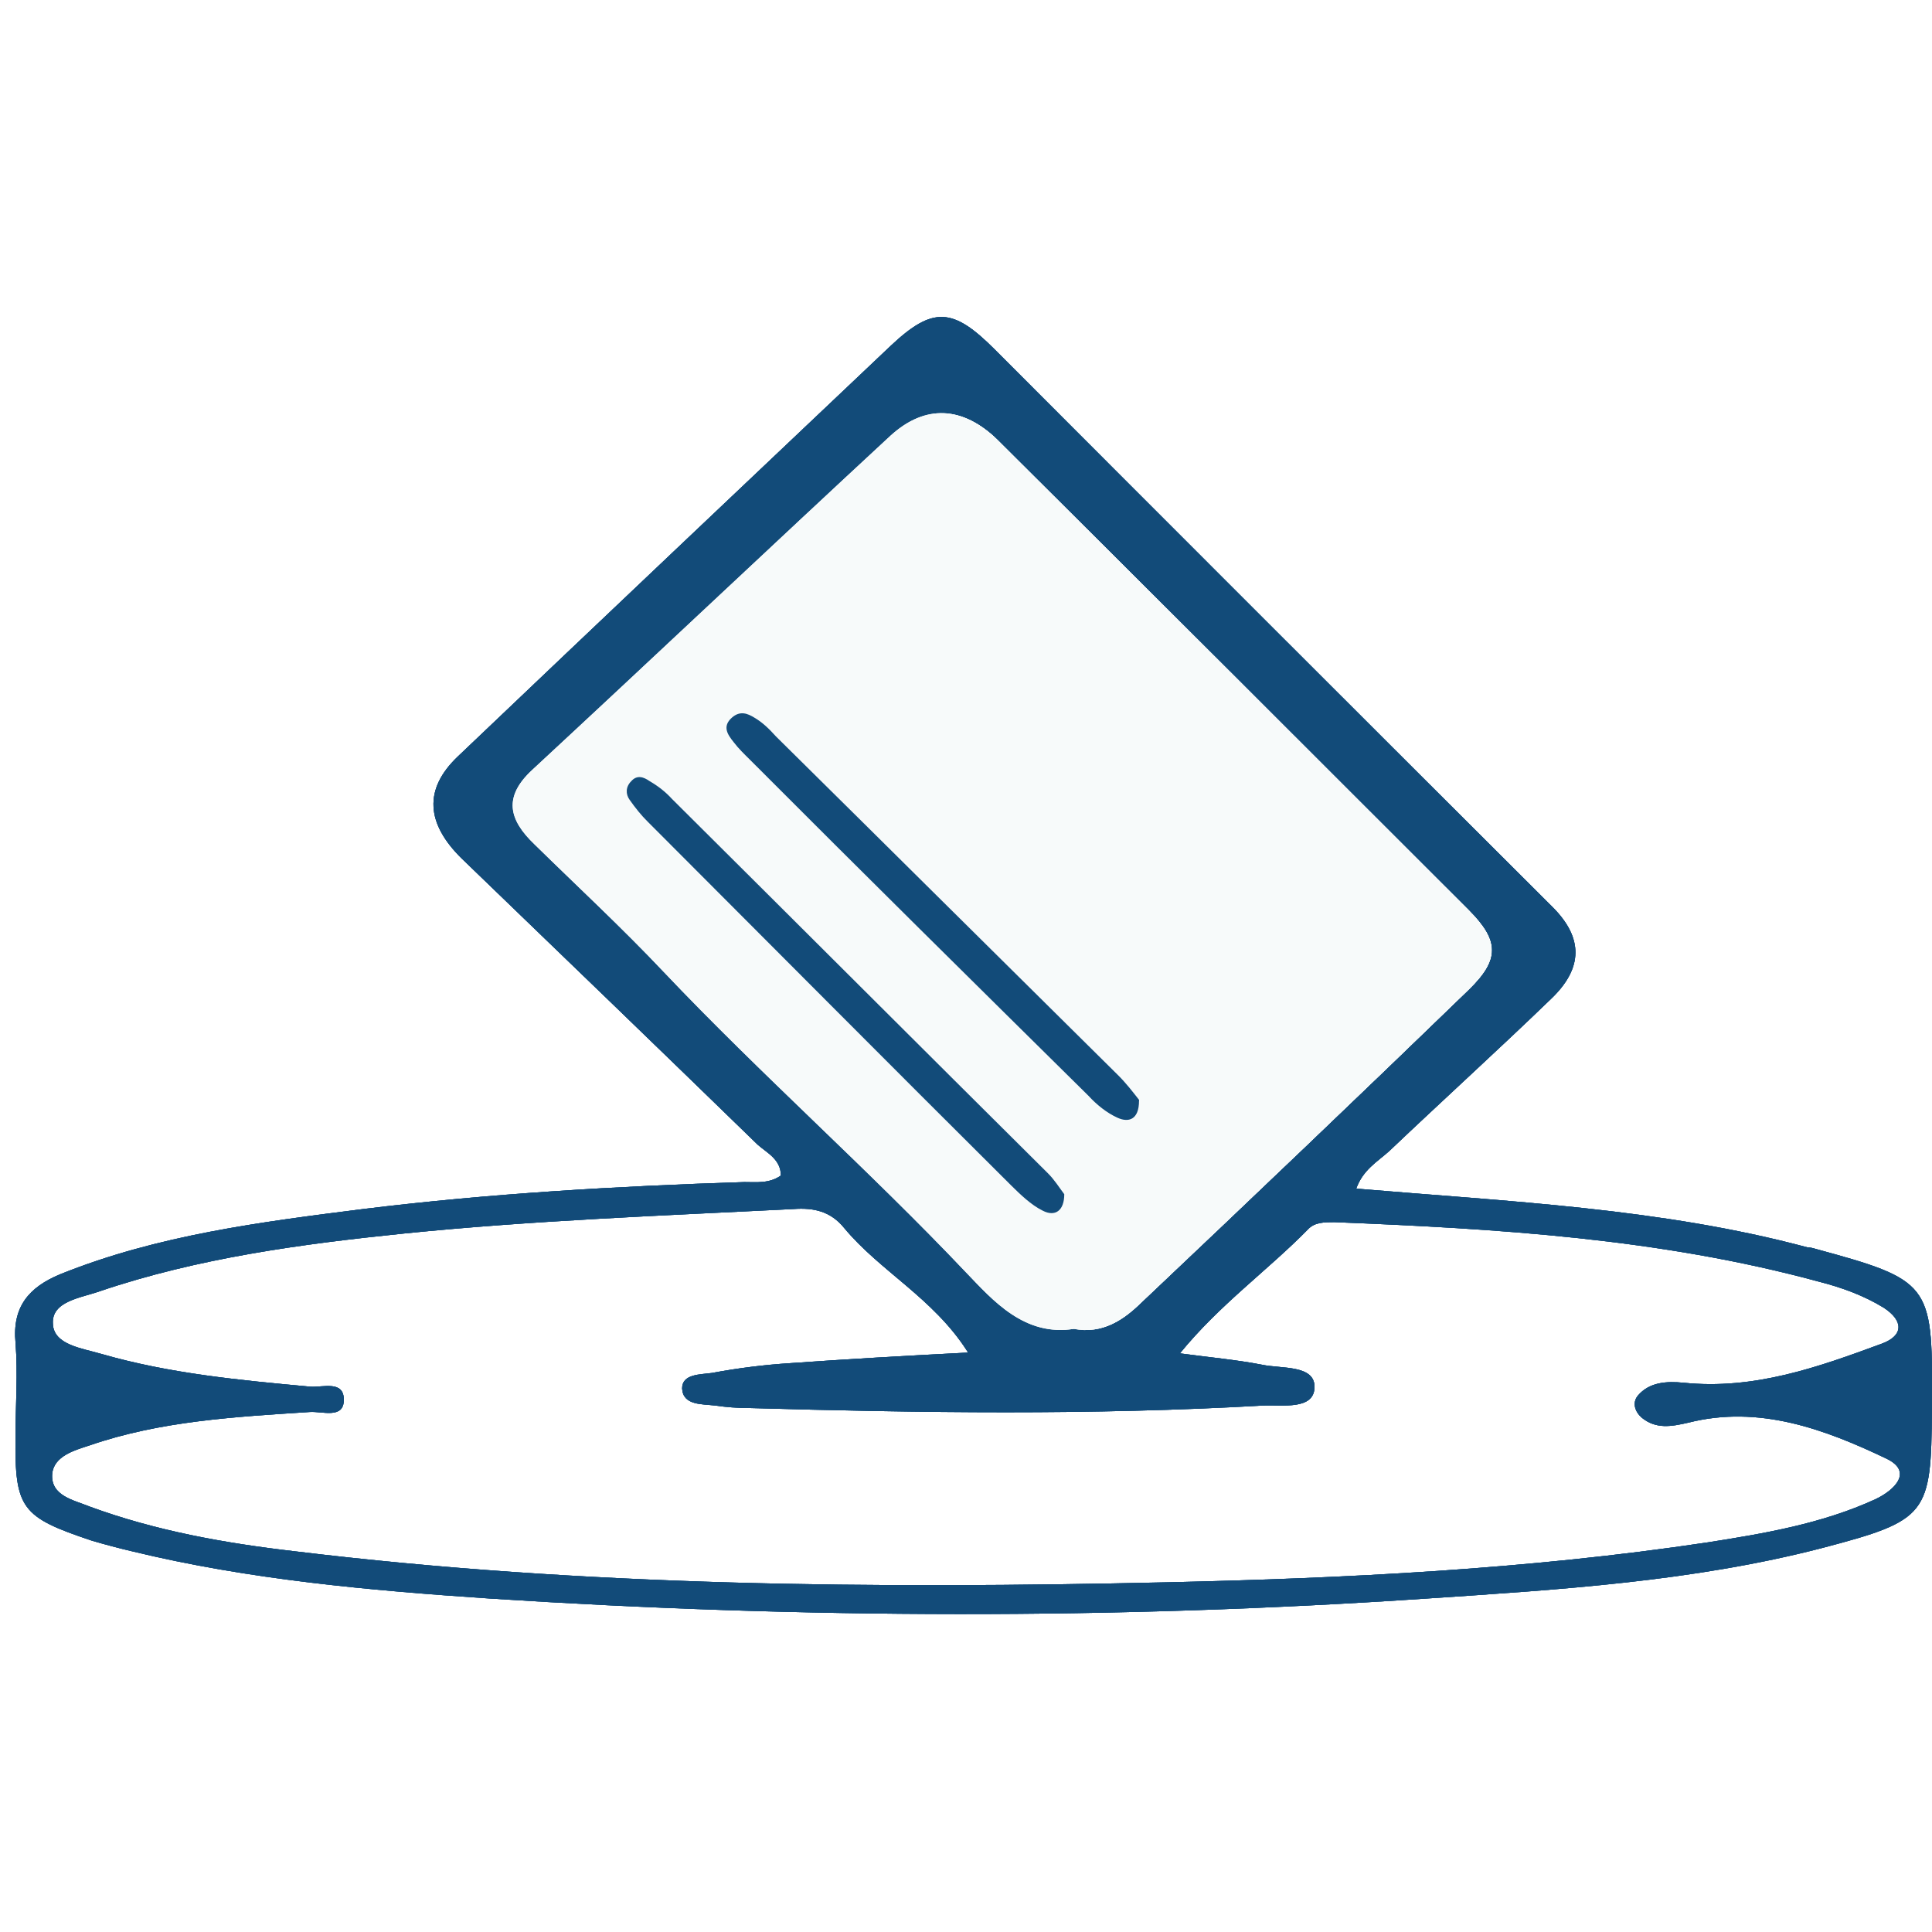
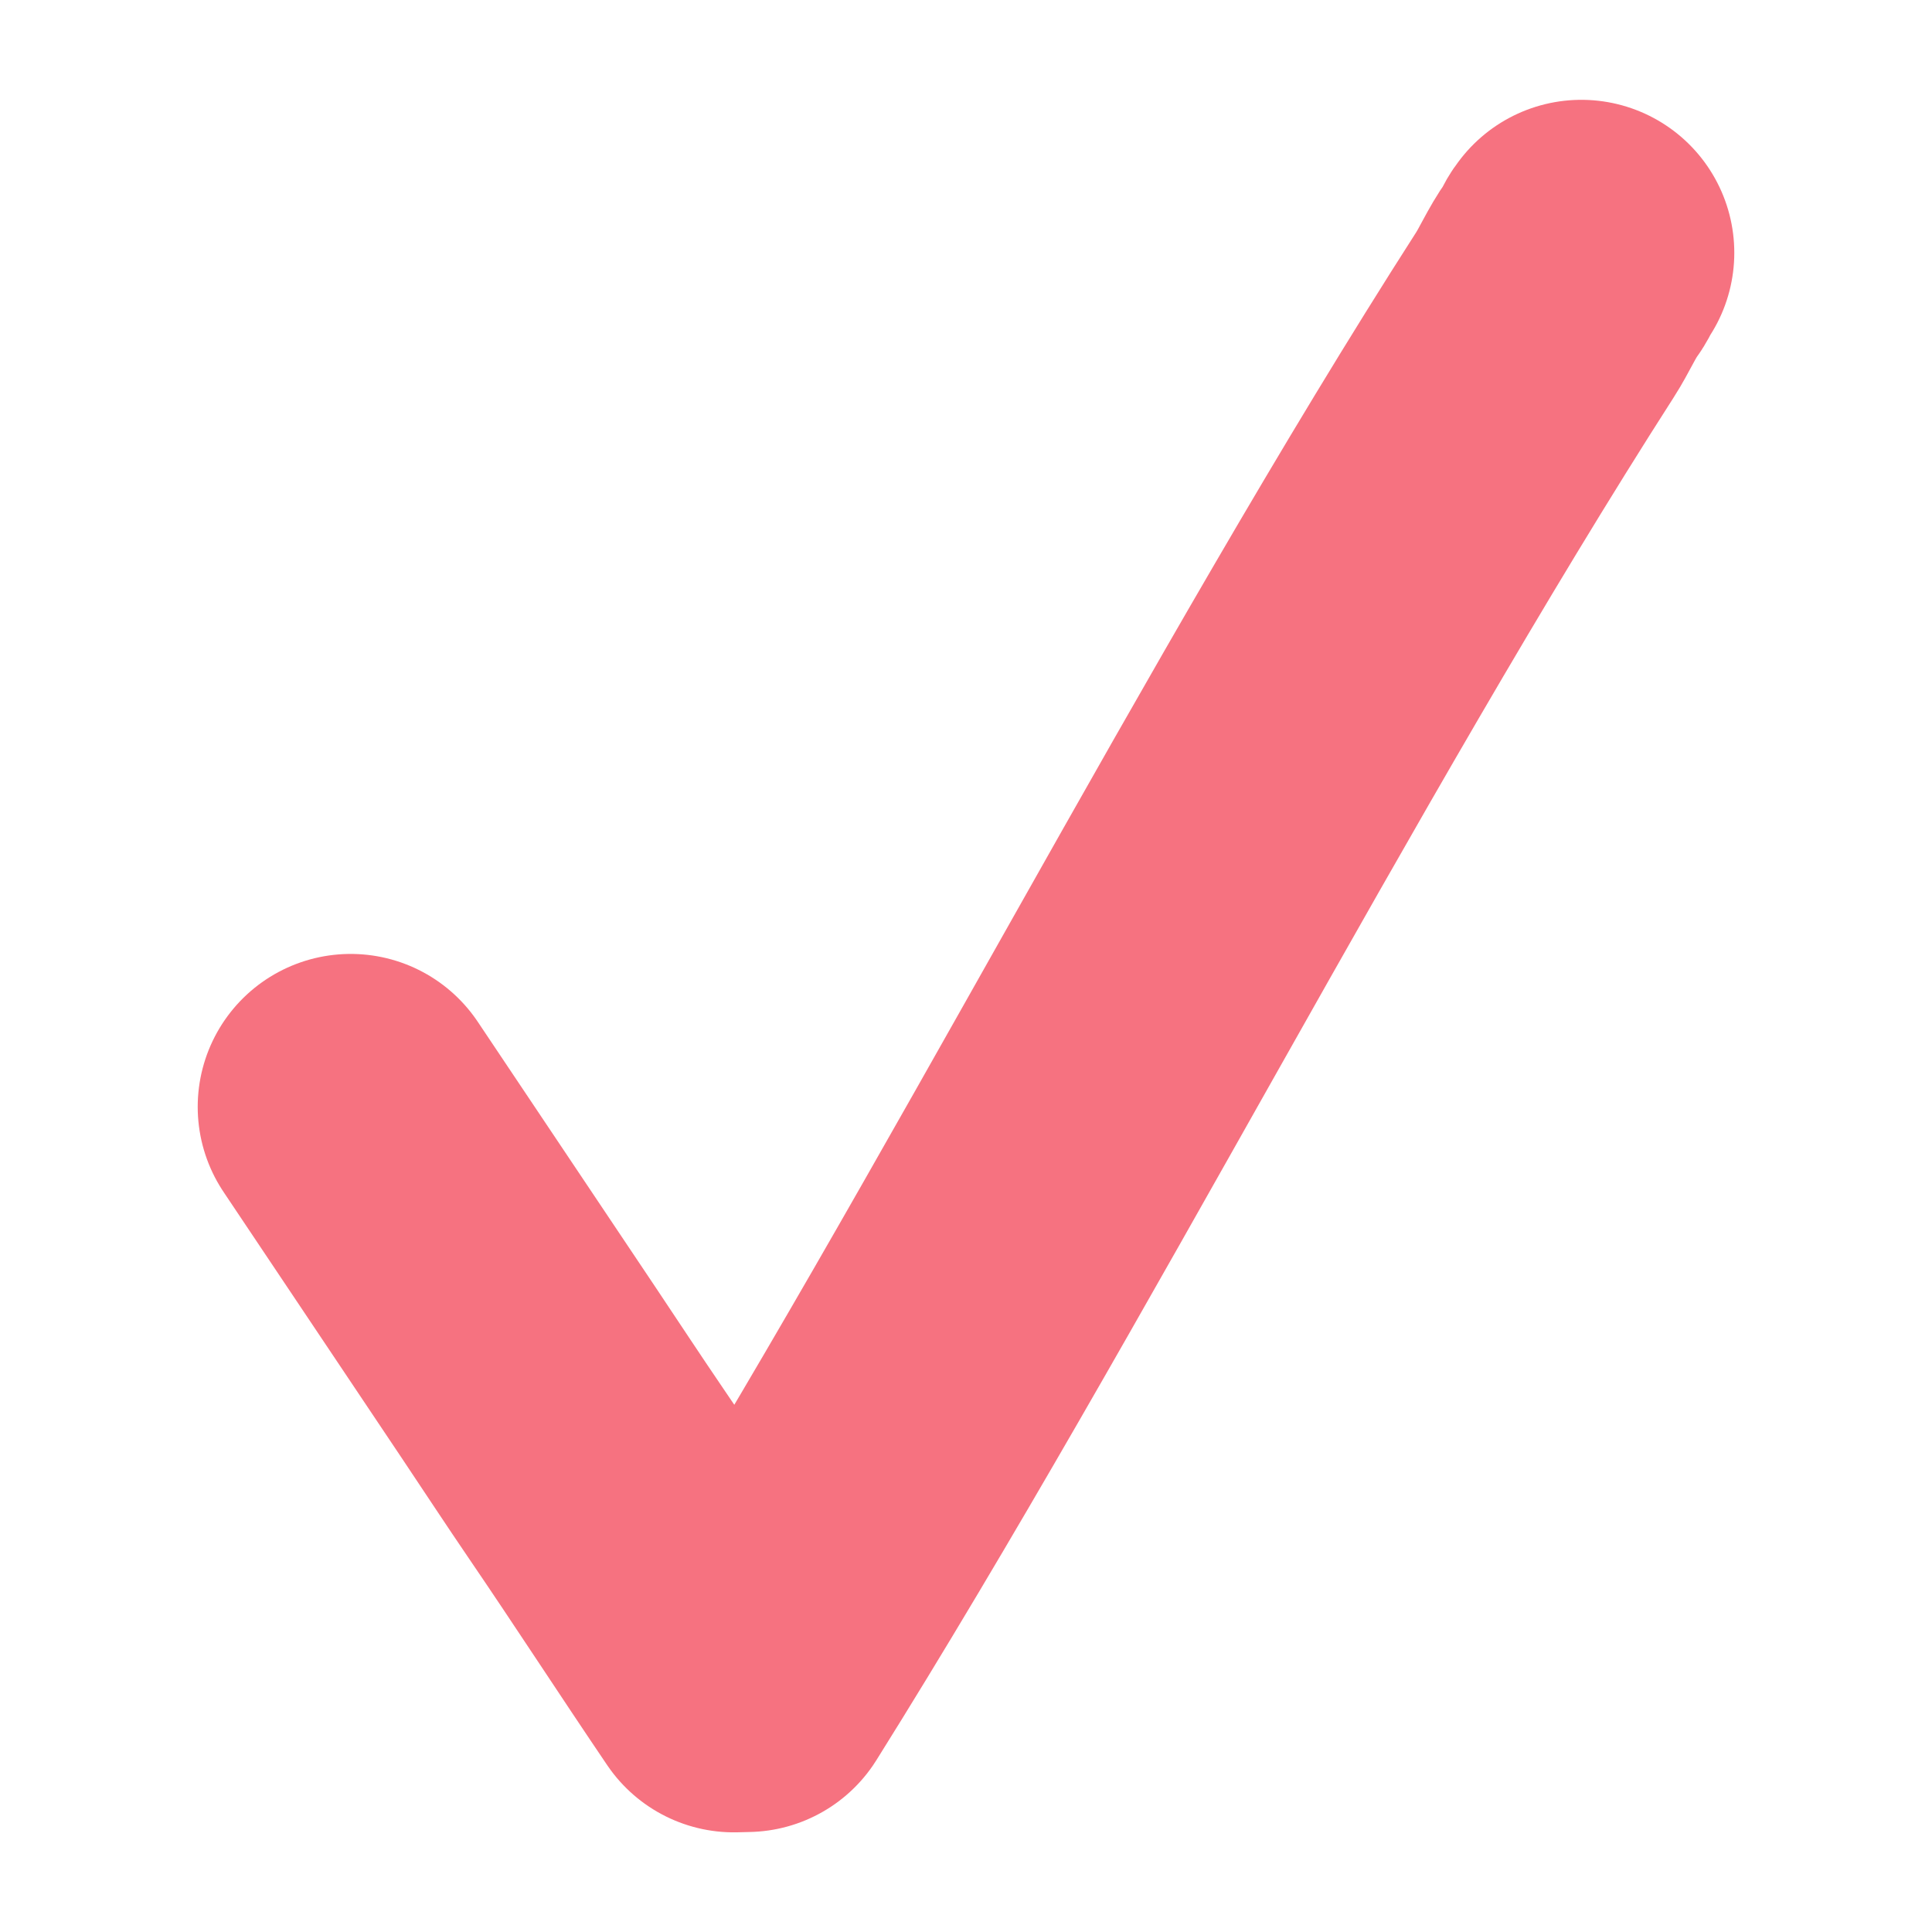
- <svg xmlns="http://www.w3.org/2000/svg" width="128" height="128" fill="none">
-   <path fill="#124B79" d="M89.836 78.748c10.187.864 20.205 1.296 29.897 3.889.164 0 .384.052.552.105 7.542 2.05 7.763 2.324 7.71 9.88v.81c-.053 6.913-.274 7.288-7.268 9.126-8.535 2.213-17.344 2.756-26.153 3.346-20.7 1.402-41.404 1.349-62.16 0-7.931-.537-15.914-1.243-23.677-3.13a50 50 0 0 1-2.645-.7c-4.68-1.565-5.122-2.108-5.064-6.913 0-2.05.163-4.157 0-6.207-.221-2.376.883-3.672 2.971-4.536 6.442-2.593 13.269-3.457 20.095-4.32 8.367-1.028 16.792-1.513 25.217-1.782.825 0 1.651.106 2.424-.432 0-1.08-.936-1.512-1.541-2.05-6.495-6.317-13.048-12.634-19.6-18.952-2.367-2.323-2.535-4.59-.274-6.75 9.524-9.072 19.106-18.14 28.683-27.213 2.808-2.645 4.128-2.54 6.884.216a22314 22314 0 0 0 36.997 36.983c1.982 1.997 2.035 3.994-.111 6.048-3.523 3.404-7.157 6.697-10.733 10.096-.773.7-1.762 1.243-2.204 2.539zM64.067 89.496c-2.256-3.509-5.78-5.29-8.146-8.15-.883-1.08-1.983-1.35-3.36-1.244-8.588.432-17.234.754-25.77 1.618-6.825.7-13.652 1.617-20.204 3.835-1.21.432-3.193.648-3.082 2.16.053 1.402 1.982 1.618 3.25 1.997 4.512 1.297 9.14 1.729 13.82 2.16.826.053 2.204-.431 2.204.865s-1.43.753-2.256.811c-4.955.322-9.909.595-14.59 2.213-.988.322-2.366.7-2.476 1.891-.11 1.46 1.43 1.728 2.477 2.16 4.407 1.618 8.972 2.43 13.652 2.972 19.159 2.323 38.428 2.482 57.644 2.05 12.001-.269 24.007-.864 35.898-2.645 3.797-.595 7.599-1.244 11.123-2.861 1.267-.596 2.534-1.834.715-2.698-4.076-1.944-8.425-3.562-13.105-2.376-1.157.268-2.146.432-3.082-.322-.442-.38-.663-.97-.274-1.46.773-.916 1.925-.969 3.029-.863 4.681.485 8.919-1.028 13.158-2.593 1.431-.537 1.431-1.512.111-2.376-1.32-.811-2.809-1.349-4.297-1.728-10.518-2.861-21.309-3.51-32.096-3.941-.662 0-1.32 0-1.761.485-2.645 2.697-5.838 4.968-8.478 8.208 2.035.27 3.797.433 5.449.754 1.267.269 3.47 0 3.47 1.46 0 1.564-2.145 1.185-3.413 1.243-11.343.648-22.74.485-34.078.163a15 15 0 0 1-2.204-.163c-.883-.106-2.145 0-2.203-1.133 0-.97 1.21-.917 1.983-1.027a43 43 0 0 1 5.174-.648c3.798-.27 7.6-.485 11.78-.701l-.052-.106zm7.105-1.459c1.925.38 3.303-.595 4.46-1.728a2581 2581 0 0 0 21.693-20.733c2.035-1.997 2.035-3.24 0-5.29A17316 17316 0 0 0 66.108 29.13c-2.257-2.213-4.791-2.376-7.048-.27-7.93 7.346-15.803 14.738-23.728 22.136-1.925 1.834-1.599 3.346.163 4.968 2.861 2.756 5.78 5.506 8.535 8.425 6.495 6.802 13.542 13.067 20.042 19.922 1.762 1.834 3.855 4.267 7.158 3.725h-.058" />
-   <path fill="#124B79" d="M89.836 78.748c10.187.864 20.205 1.296 29.897 3.889.164 0 .384.052.552.105 7.542 2.05 7.763 2.324 7.71 9.88v.81c-.053 6.913-.274 7.288-7.268 9.126-8.535 2.213-17.344 2.756-26.153 3.346-20.7 1.402-41.404 1.349-62.16 0-7.931-.537-15.914-1.243-23.677-3.13a50 50 0 0 1-2.645-.7c-4.68-1.565-5.122-2.108-5.064-6.913 0-2.05.163-4.157 0-6.207-.221-2.376.883-3.672 2.971-4.536 6.442-2.593 13.269-3.457 20.095-4.32 8.367-1.028 16.792-1.513 25.217-1.782.825 0 1.651.106 2.424-.432 0-1.08-.936-1.512-1.541-2.05-6.495-6.317-13.048-12.634-19.6-18.952-2.367-2.323-2.535-4.59-.274-6.75 9.524-9.072 19.106-18.14 28.683-27.213 2.808-2.645 4.128-2.54 6.884.216a22314 22314 0 0 0 36.997 36.983c1.982 1.997 2.035 3.994-.111 6.048-3.523 3.404-7.157 6.697-10.733 10.096-.773.7-1.762 1.243-2.204 2.539zM64.067 89.496c-2.256-3.509-5.78-5.29-8.146-8.15-.883-1.08-1.983-1.35-3.36-1.244-8.588.432-17.234.754-25.77 1.618-6.825.7-13.652 1.617-20.204 3.835-1.21.432-3.193.648-3.082 2.16.053 1.402 1.982 1.618 3.25 1.997 4.512 1.297 9.14 1.729 13.82 2.16.826.053 2.204-.431 2.204.865s-1.43.753-2.256.811c-4.955.322-9.909.595-14.59 2.213-.988.322-2.366.7-2.476 1.891-.11 1.46 1.43 1.728 2.477 2.16 4.407 1.618 8.972 2.43 13.652 2.972 19.159 2.323 38.428 2.482 57.644 2.05 12.001-.269 24.007-.864 35.898-2.645 3.797-.595 7.599-1.244 11.123-2.861 1.267-.596 2.534-1.834.715-2.698-4.076-1.944-8.425-3.562-13.105-2.376-1.157.268-2.146.432-3.082-.322-.442-.38-.663-.97-.274-1.46.773-.916 1.925-.969 3.029-.863 4.681.485 8.919-1.028 13.158-2.593 1.431-.537 1.431-1.512.111-2.376-1.32-.811-2.809-1.349-4.297-1.728-10.518-2.861-21.309-3.51-32.096-3.941-.662 0-1.32 0-1.761.485-2.645 2.697-5.838 4.968-8.478 8.208 2.035.27 3.797.433 5.449.754 1.267.269 3.47 0 3.47 1.46 0 1.564-2.145 1.185-3.413 1.243-11.343.648-22.74.485-34.078.163a15 15 0 0 1-2.204-.163c-.883-.106-2.145 0-2.203-1.133 0-.97 1.21-.917 1.983-1.027a43 43 0 0 1 5.174-.648c3.798-.27 7.6-.485 11.78-.701l-.052-.106zm7.105-1.459c1.925.38 3.303-.595 4.46-1.728a2581 2581 0 0 0 21.693-20.733c2.035-1.997 2.035-3.24 0-5.29A17316 17316 0 0 0 66.108 29.13c-2.257-2.213-4.791-2.376-7.048-.27-7.93 7.346-15.803 14.738-23.728 22.136-1.925 1.834-1.599 3.346.163 4.968 2.861 2.756 5.78 5.506 8.535 8.425 6.495 6.802 13.542 13.067 20.042 19.922 1.762 1.834 3.855 4.267 7.158 3.725h-.058" />
-   <path fill="#124B79" d="M89.836 78.748c10.187.864 20.205 1.296 29.897 3.889.164 0 .384.052.552.105 7.542 2.05 7.763 2.324 7.71 9.88v.81c-.053 6.913-.274 7.288-7.268 9.126-8.535 2.213-17.344 2.756-26.153 3.346-20.7 1.402-41.404 1.349-62.16 0-7.931-.537-15.914-1.243-23.677-3.13a50 50 0 0 1-2.645-.7c-4.68-1.565-5.122-2.108-5.064-6.913 0-2.05.163-4.157 0-6.207-.221-2.376.883-3.672 2.971-4.536 6.442-2.593 13.269-3.457 20.095-4.32 8.367-1.028 16.792-1.513 25.217-1.782.825 0 1.651.106 2.424-.432 0-1.08-.936-1.512-1.541-2.05-6.495-6.317-13.048-12.634-19.6-18.952-2.367-2.323-2.535-4.59-.274-6.75 9.524-9.072 19.106-18.14 28.683-27.213 2.808-2.645 4.128-2.54 6.884.216a22314 22314 0 0 0 36.997 36.983c1.982 1.997 2.035 3.994-.111 6.048-3.523 3.404-7.157 6.697-10.733 10.096-.773.7-1.762 1.243-2.204 2.539zM64.067 89.496c-2.256-3.509-5.78-5.29-8.146-8.15-.883-1.08-1.983-1.35-3.36-1.244-8.588.432-17.234.754-25.77 1.618-6.825.7-13.652 1.617-20.204 3.835-1.21.432-3.193.648-3.082 2.16.053 1.402 1.982 1.618 3.25 1.997 4.512 1.297 9.14 1.729 13.82 2.16.826.053 2.204-.431 2.204.865s-1.43.753-2.256.811c-4.955.322-9.909.595-14.59 2.213-.988.322-2.366.7-2.476 1.891-.11 1.46 1.43 1.728 2.477 2.16 4.407 1.618 8.972 2.43 13.652 2.972 19.159 2.323 38.428 2.482 57.644 2.05 12.001-.269 24.007-.864 35.898-2.645 3.797-.595 7.599-1.244 11.123-2.861 1.267-.596 2.534-1.834.715-2.698-4.076-1.944-8.425-3.562-13.105-2.376-1.157.268-2.146.432-3.082-.322-.442-.38-.663-.97-.274-1.46.773-.916 1.925-.969 3.029-.863 4.681.485 8.919-1.028 13.158-2.593 1.431-.537 1.431-1.512.111-2.376-1.32-.811-2.809-1.349-4.297-1.728-10.518-2.861-21.309-3.51-32.096-3.941-.662 0-1.32 0-1.761.485-2.645 2.697-5.838 4.968-8.478 8.208 2.035.27 3.797.433 5.449.754 1.267.269 3.47 0 3.47 1.46 0 1.564-2.145 1.185-3.413 1.243-11.343.648-22.74.485-34.078.163a15 15 0 0 1-2.204-.163c-.883-.106-2.145 0-2.203-1.133 0-.97 1.21-.917 1.983-1.027a43 43 0 0 1 5.174-.648c3.798-.27 7.6-.485 11.78-.701l-.052-.106zm7.105-1.459c1.925.38 3.303-.595 4.46-1.728a2581 2581 0 0 0 21.693-20.733c2.035-1.997 2.035-3.24 0-5.29A17316 17316 0 0 0 66.108 29.13c-2.257-2.213-4.791-2.376-7.048-.27-7.93 7.346-15.803 14.738-23.728 22.136-1.925 1.834-1.599 3.346.163 4.968 2.861 2.756 5.78 5.506 8.535 8.425 6.495 6.802 13.542 13.067 20.042 19.922 1.762 1.834 3.855 4.267 7.158 3.725h-.058" />
-   <path fill="#F7FAFA" d="M71.172 88.037c-3.303.538-5.396-1.891-7.157-3.725-6.495-6.855-13.543-13.067-20.042-19.922-2.751-2.914-5.67-5.616-8.535-8.425-1.762-1.675-2.094-3.187-.164-4.968 7.93-7.345 15.803-14.795 23.729-22.135 2.314-2.107 4.79-1.944 7.047.269 10.46 10.364 20.81 20.786 31.217 31.155 2.036 2.05 2.093 3.293 0 5.29-7.157 6.965-14.425 13.82-21.693 20.733-1.21 1.133-2.535 2.107-4.46 1.728h.058m-.662-8.91c-.332-.431-.663-.97-1.1-1.401a9319 9319 0 0 0-24.885-24.78c-.442-.432-.99-.811-1.489-1.186-.383-.269-.825-.432-1.21 0-.33.38-.383.864-.11 1.243.384.485.773 1.028 1.21 1.46 7.983 8.045 16.02 16.033 24.06 24.079.662.648 1.32 1.296 2.093 1.675.826.432 1.378 0 1.43-1.08zm4.954-6.206c-.384-.485-.884-1.133-1.43-1.676-7.542-7.503-15.089-14.953-22.63-22.408a16 16 0 0 0-1.43-1.244c-.442-.321-.99-.485-1.489 0-.662.596-.274 1.133.11 1.618.332.432.716.811 1.1 1.186 7.489 7.397 14.92 14.848 22.408 22.245.552.538 1.21 1.133 1.925 1.46s1.488.163 1.43-1.133v-.053z" />
-   <path fill="#F7FAFA" d="M71.172 88.037c-3.303.538-5.396-1.891-7.157-3.725-6.495-6.855-13.543-13.067-20.042-19.922-2.751-2.914-5.67-5.616-8.535-8.425-1.762-1.675-2.094-3.187-.164-4.968 7.93-7.345 15.803-14.795 23.729-22.135 2.314-2.107 4.79-1.944 7.047.269 10.46 10.364 20.81 20.786 31.217 31.155 2.036 2.05 2.093 3.293 0 5.29-7.157 6.965-14.425 13.82-21.693 20.733-1.21 1.133-2.535 2.107-4.46 1.728h.058m-.662-8.91c-.332-.431-.663-.97-1.1-1.401a9319 9319 0 0 0-24.885-24.78c-.442-.432-.99-.811-1.489-1.186-.383-.269-.825-.432-1.21 0-.33.38-.383.864-.11 1.243.384.485.773 1.028 1.21 1.46 7.983 8.045 16.02 16.033 24.06 24.079.662.648 1.32 1.296 2.093 1.675.826.432 1.378 0 1.43-1.08zm4.954-6.206c-.384-.485-.884-1.133-1.43-1.676-7.542-7.503-15.089-14.953-22.63-22.408a16 16 0 0 0-1.43-1.244c-.442-.321-.99-.485-1.489 0-.662.596-.274 1.133.11 1.618.332.432.716.811 1.1 1.186 7.489 7.397 14.92 14.848 22.408 22.245.552.538 1.21 1.133 1.925 1.46s1.488.163 1.43-1.133v-.053z" />
-   <path fill="#124B79" d="M70.51 79.128c0 1.08-.605 1.512-1.431 1.08-.773-.38-1.488-1.08-2.093-1.676-8.036-7.992-16.02-16.033-24.06-24.079-.441-.432-.826-.917-1.21-1.46-.273-.378-.273-.863.11-1.242.385-.433.827-.27 1.21 0 .553.321 1.047.7 1.489 1.185 8.314 8.262 16.57 16.523 24.885 24.78.442.432.773.97 1.1 1.402zm4.954-6.207c0 1.296-.716 1.459-1.43 1.132-.716-.326-1.379-.864-1.926-1.459C64.62 65.197 57.131 57.799 49.7 50.349c-.384-.38-.773-.754-1.1-1.186-.384-.485-.773-1.027-.11-1.618.552-.485 1.046-.269 1.488 0 .552.322.989.754 1.43 1.244 7.542 7.45 15.088 14.953 22.63 22.408.552.538 1.046 1.186 1.43 1.675v.053z" />
+ <svg xmlns="http://www.w3.org/2000/svg" viewBox="0 0 120 120">
+   <path d="M98.22 15.7c-.22.26-.35.67-.57.97-.64.88-1.1 1.97-1.7 2.9-16.36 25.51-33.08 58.38-49.57 84.72l-.8.02c-2.88-4.25-5.68-8.57-8.57-12.81-1.41-2.07-2.79-4.17-4.18-6.25-2.93-4.37-5.85-8.74-8.78-13.11-.76-1.13-1.51-2.26-2.27-3.39" style="fill:none;stroke:#f67280;stroke-linecap:round;stroke-linejoin:round;stroke-width:19px" />
</svg>
